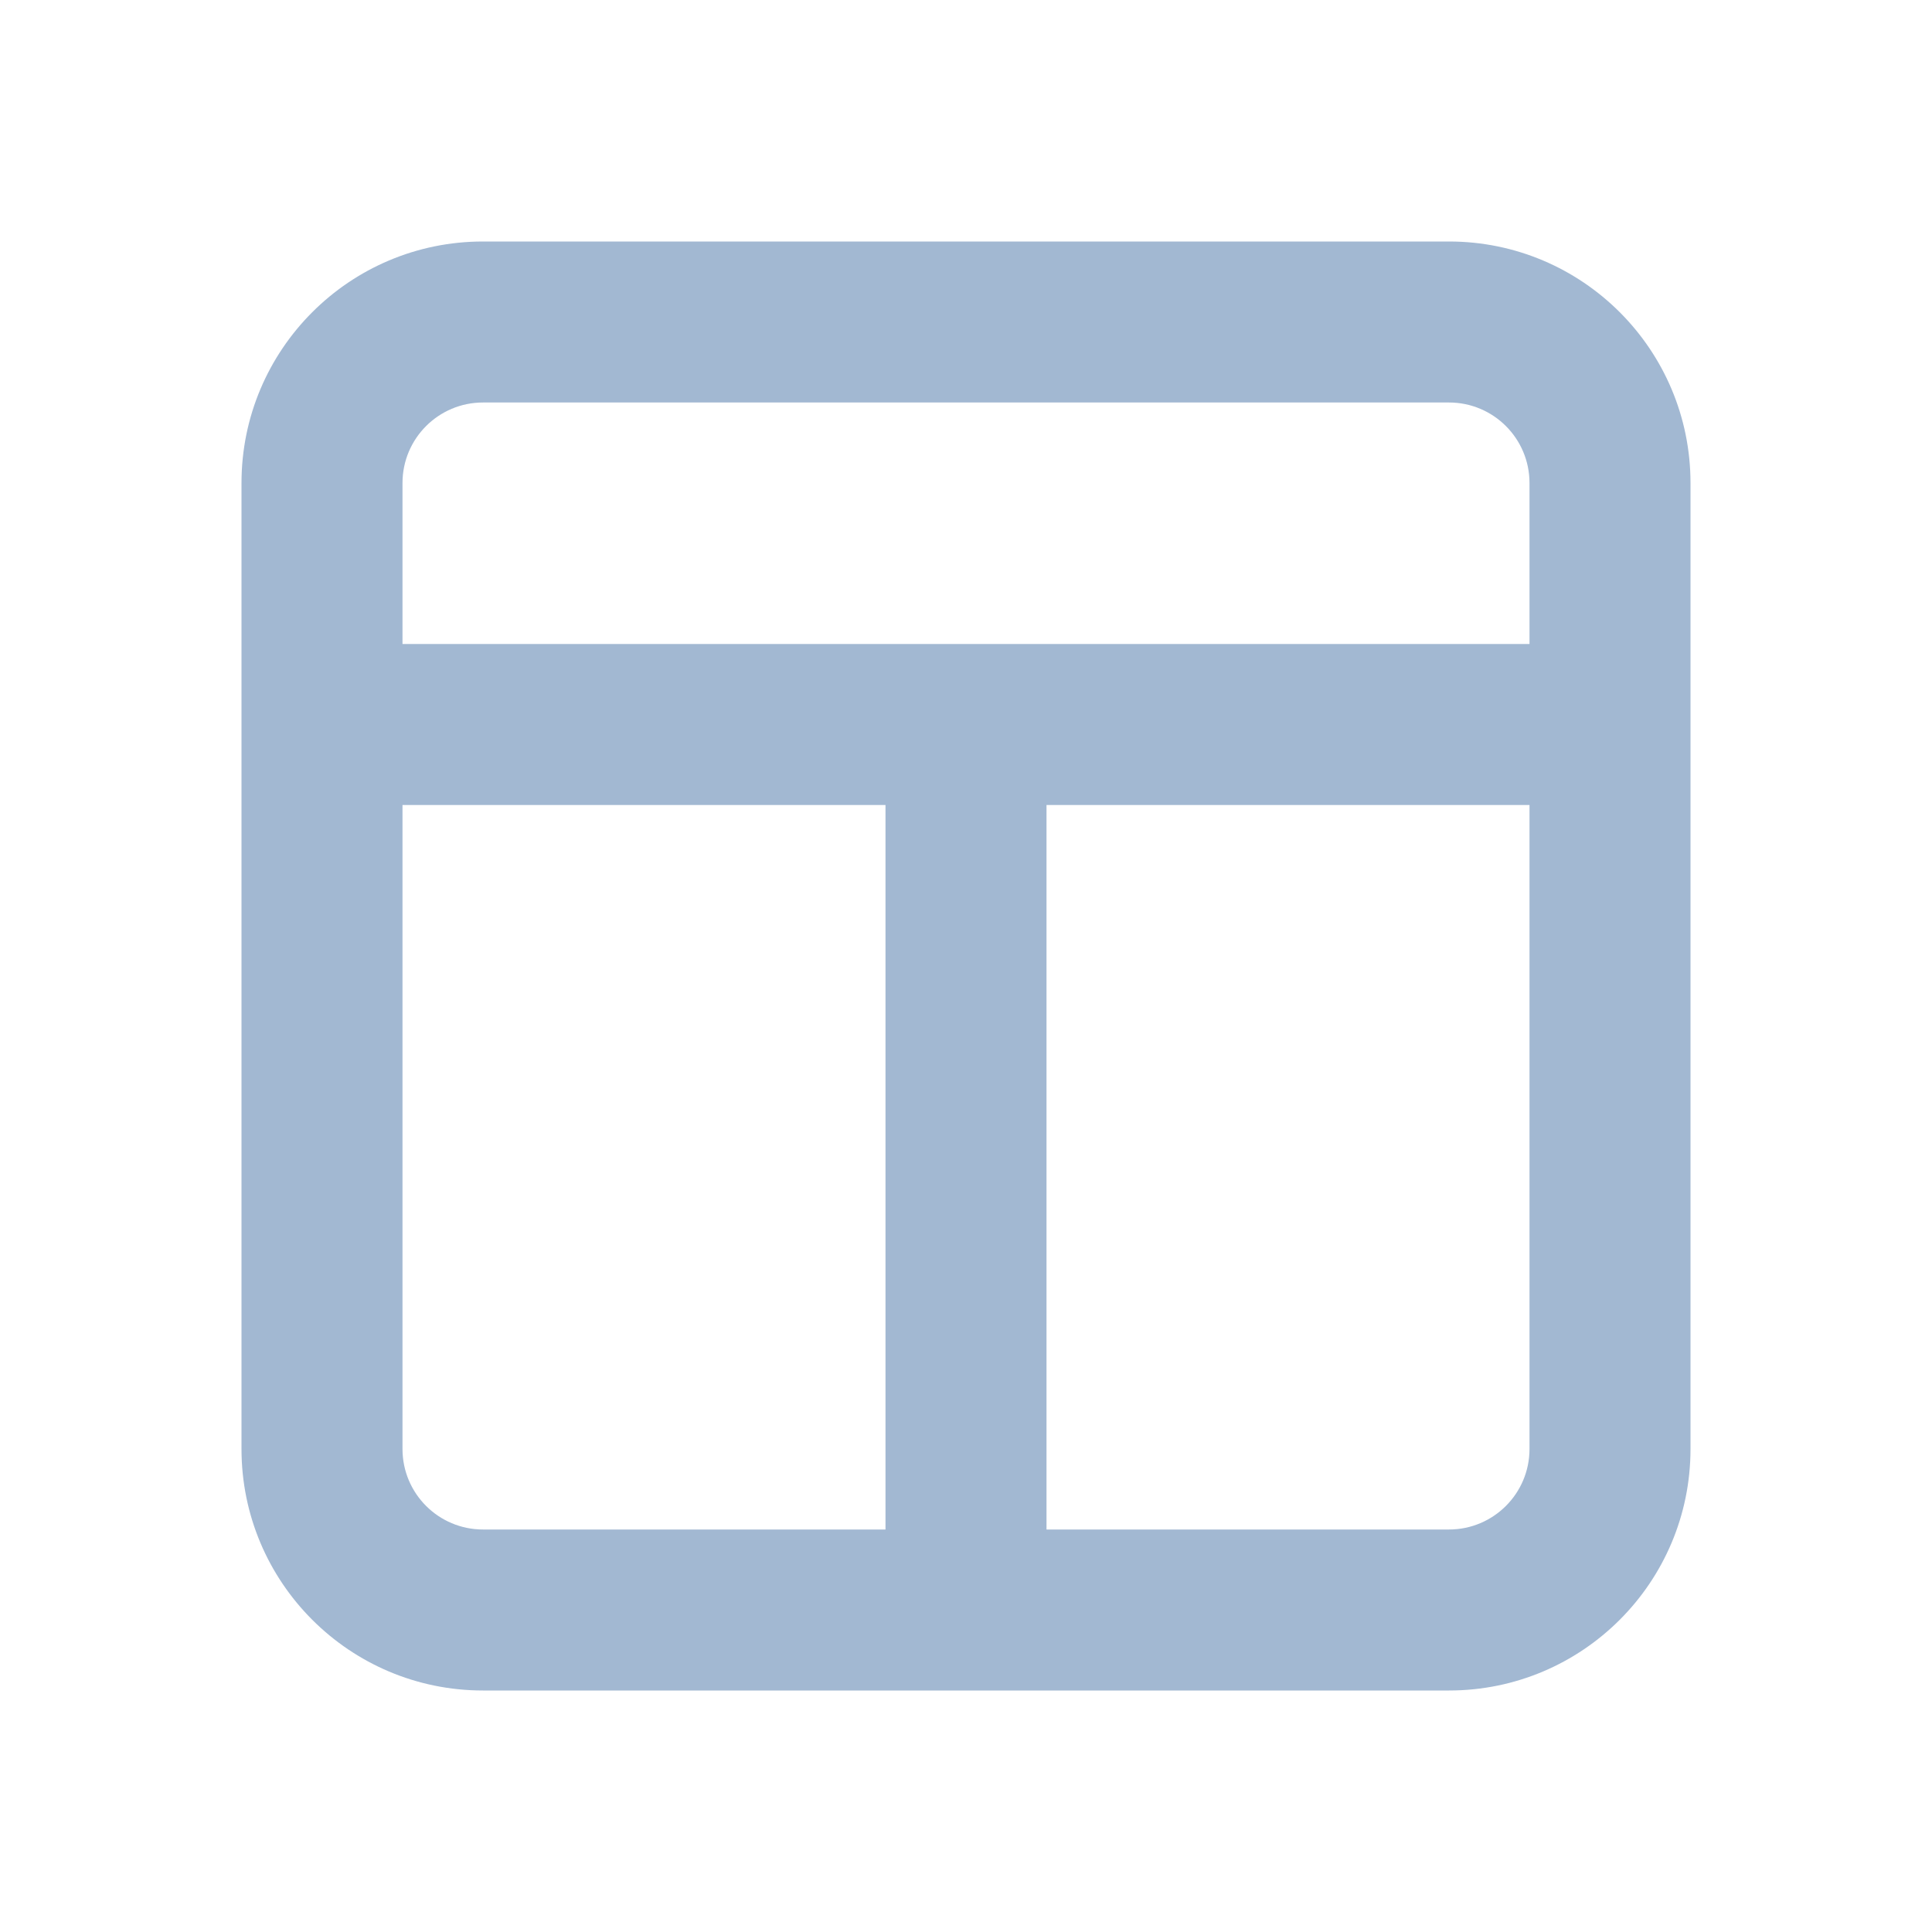
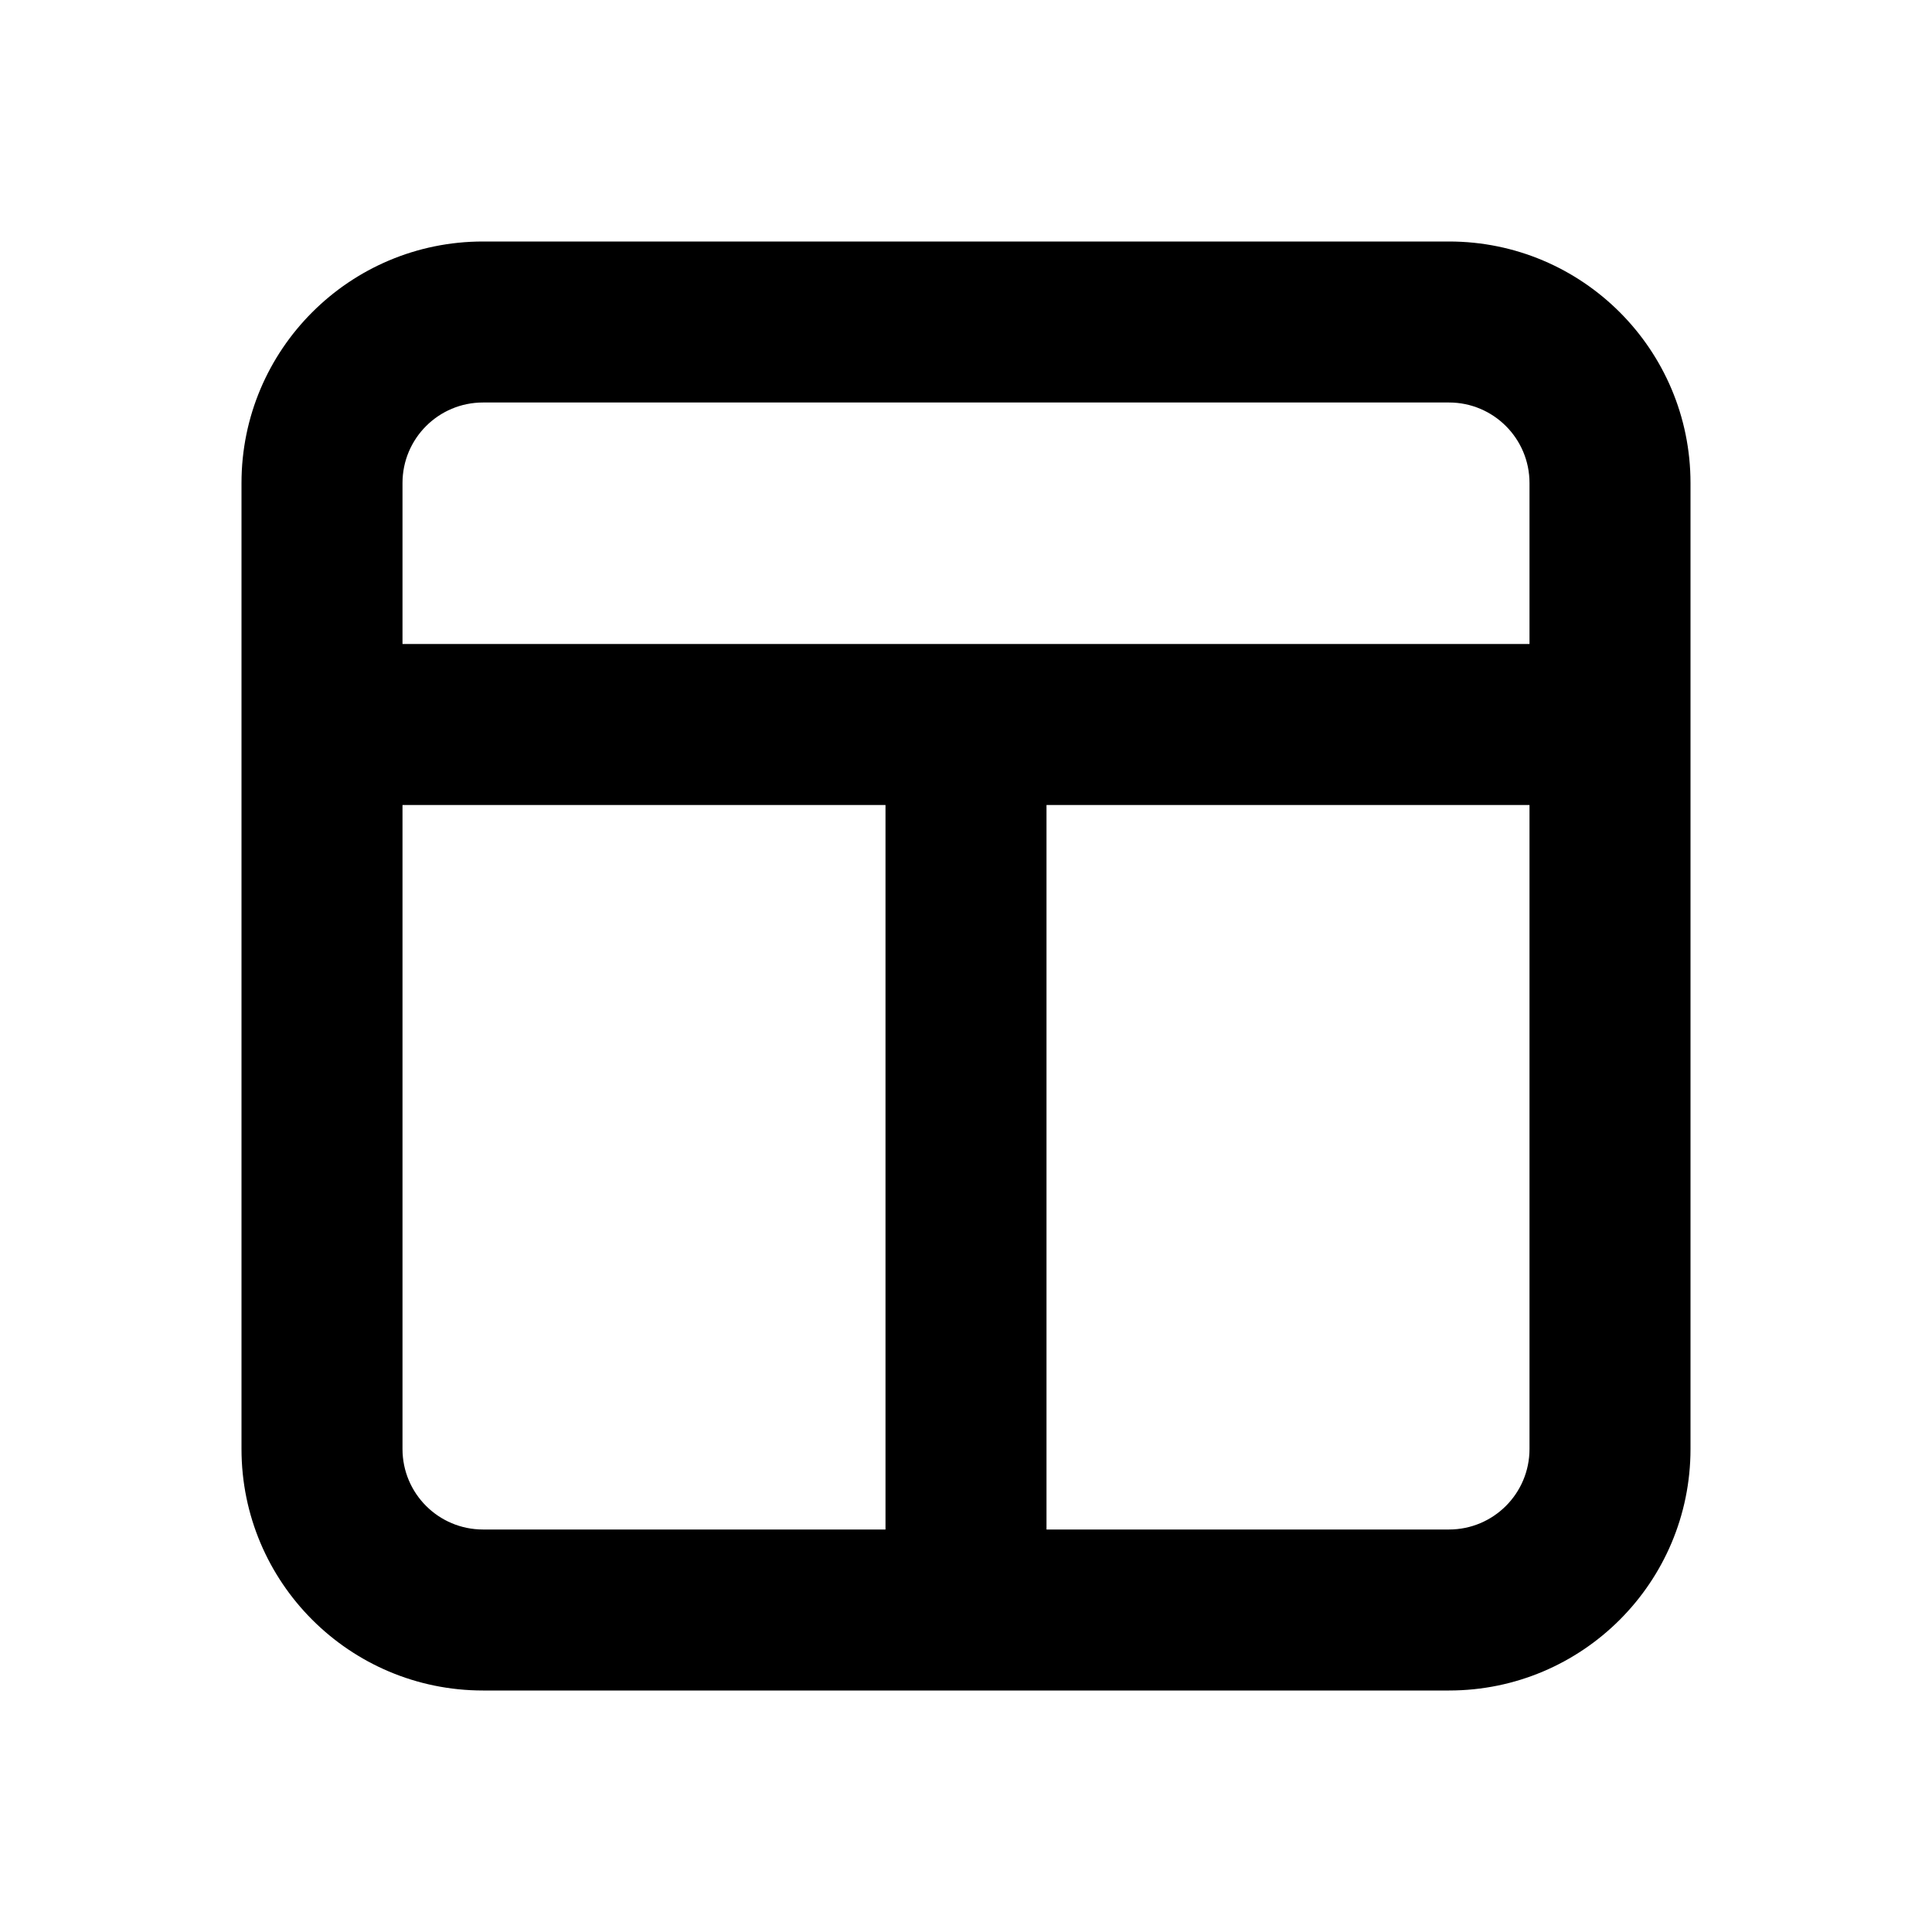
<svg xmlns="http://www.w3.org/2000/svg" viewBox="0 0 24 24">
-   <g data-name="Layer 2" fill="#A2B8D2">
+   <g data-name="Layer 2" fill="#000000">
    <g data-name="layout">
      <rect width="24" height="24" opacity="0" />
      <path d="M18 3H6a3 3 0 0 0-3 3v12a3 3 0 0 0 3 3h12a3 3 0 0 0 3-3V6a3 3 0 0 0-3-3zM6 5h12a1 1 0 0 1 1 1v2H5V6a1 1 0 0 1 1-1zM5 18v-8h6v9H6a1 1 0 0 1-1-1zm13 1h-5v-9h6v8a1 1 0 0 1-1 1z" />
    </g>
  </g>
</svg>
